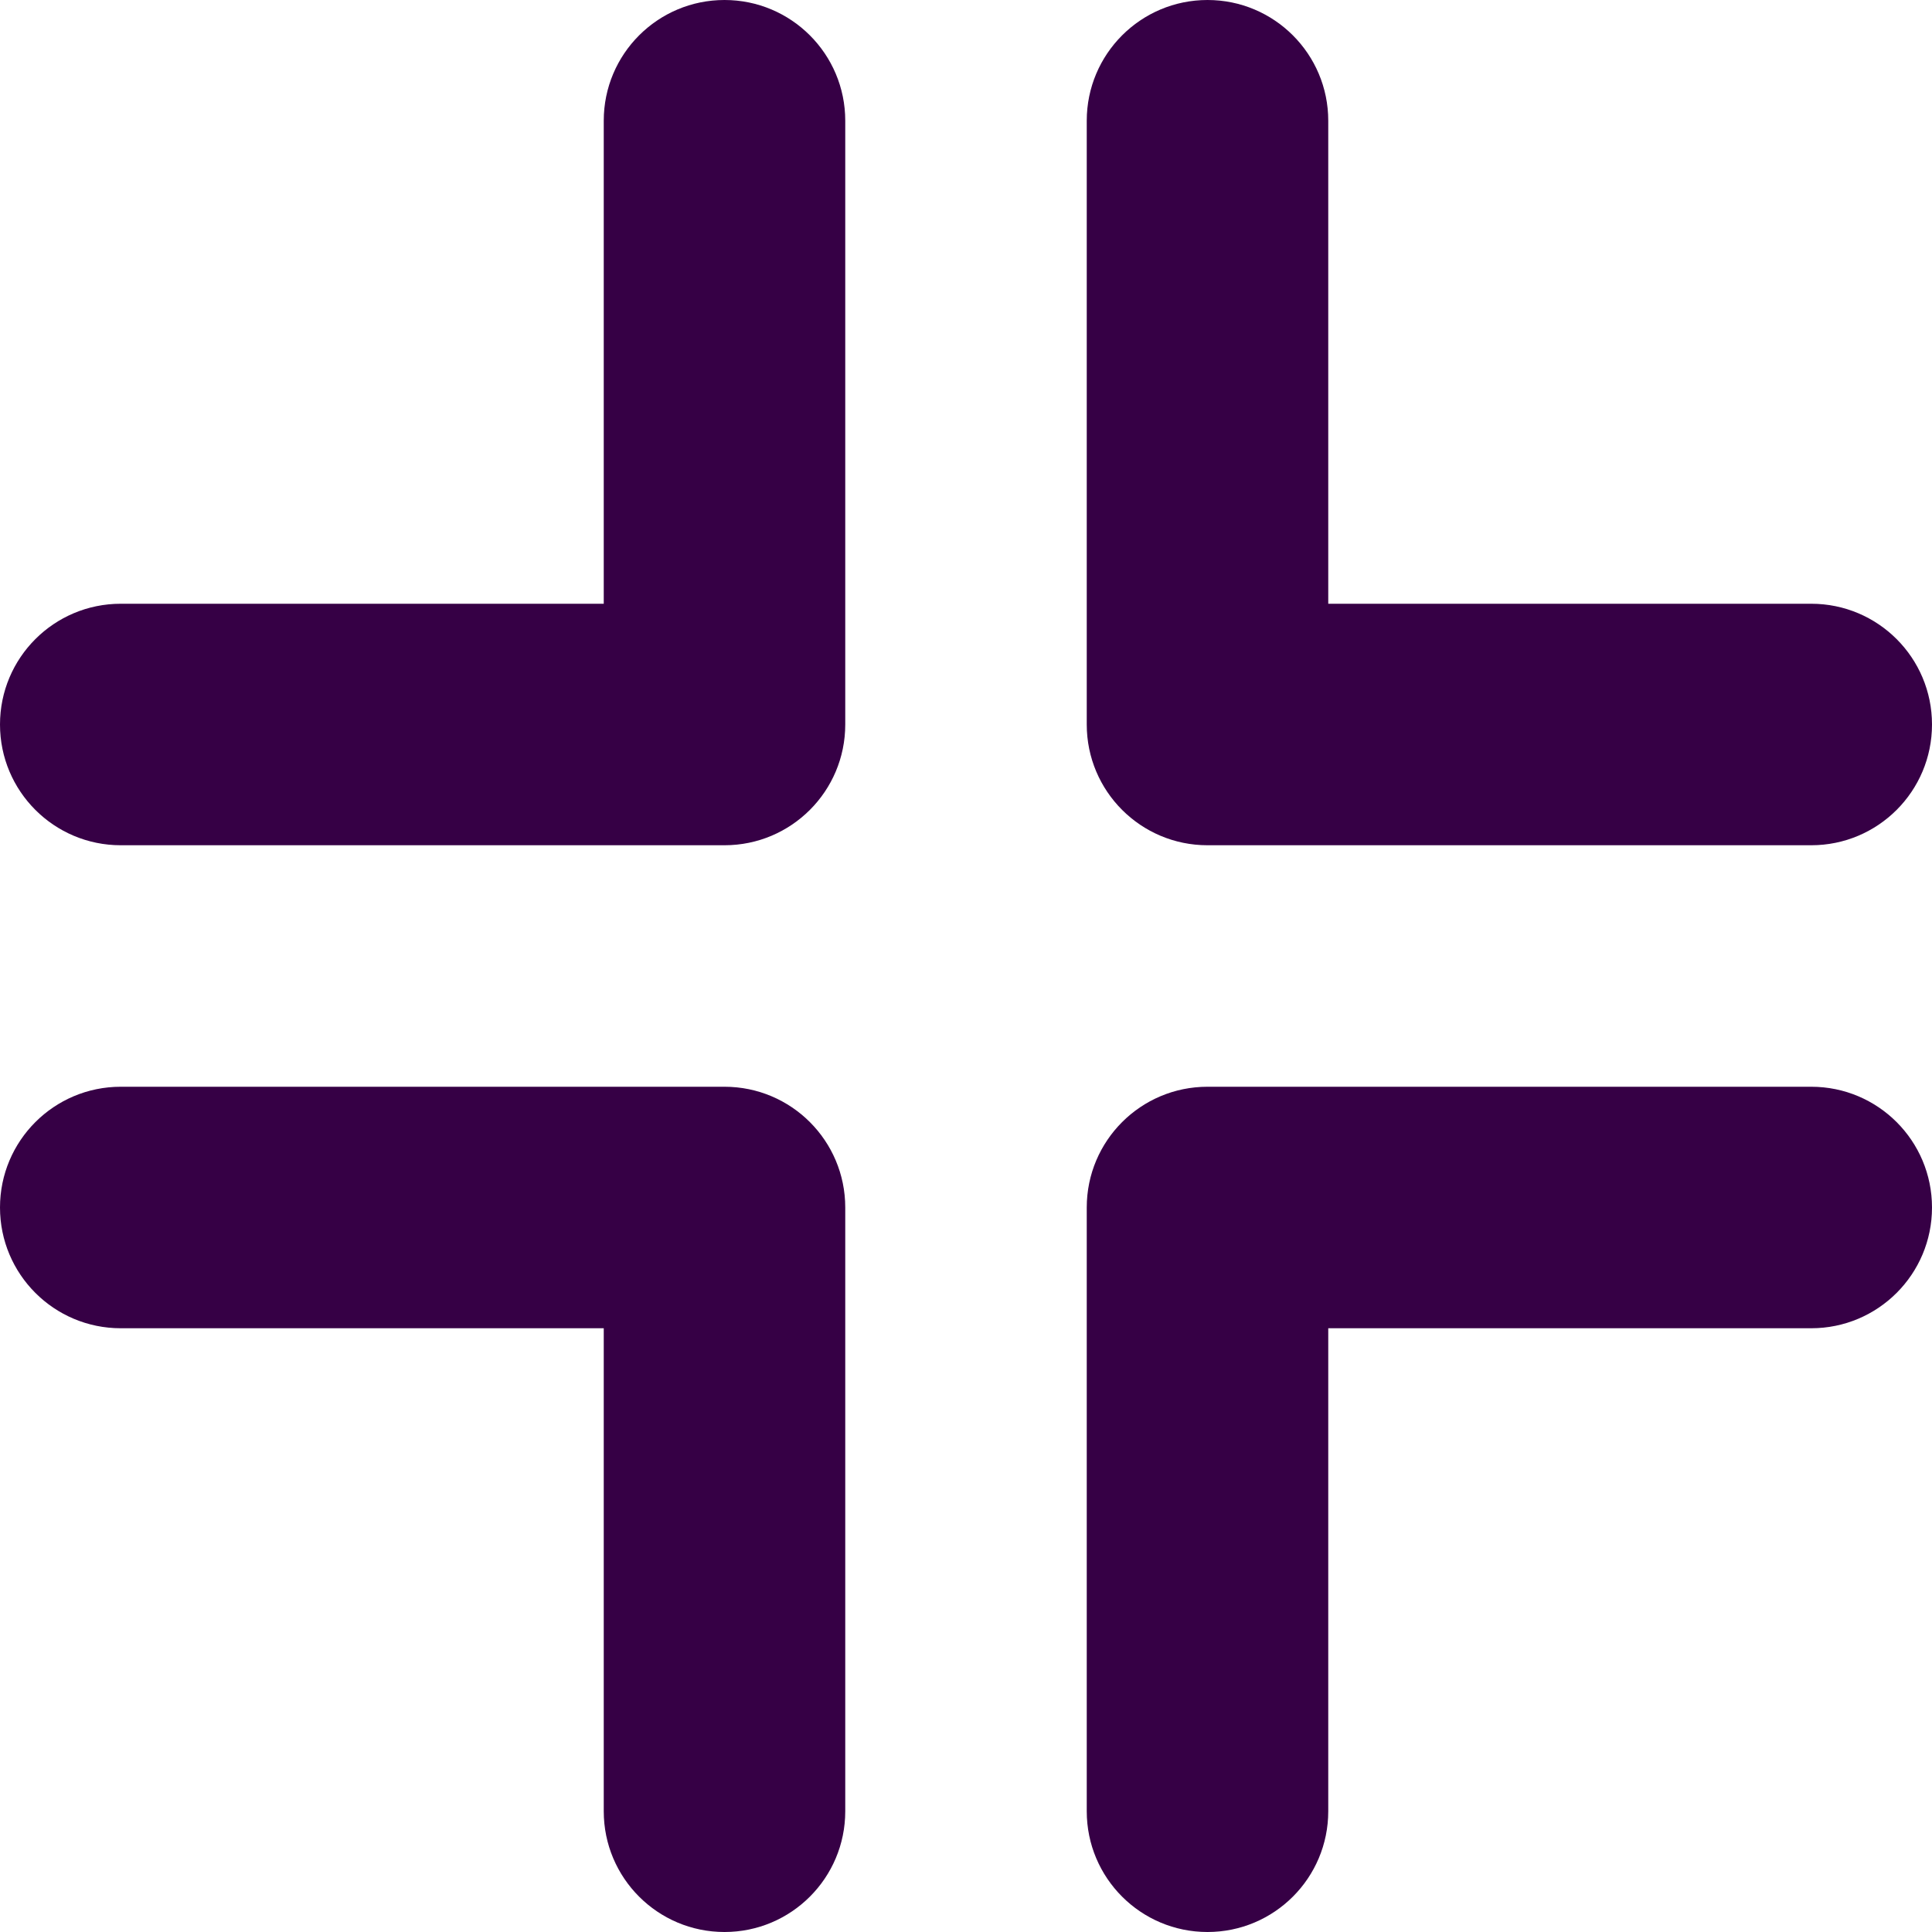
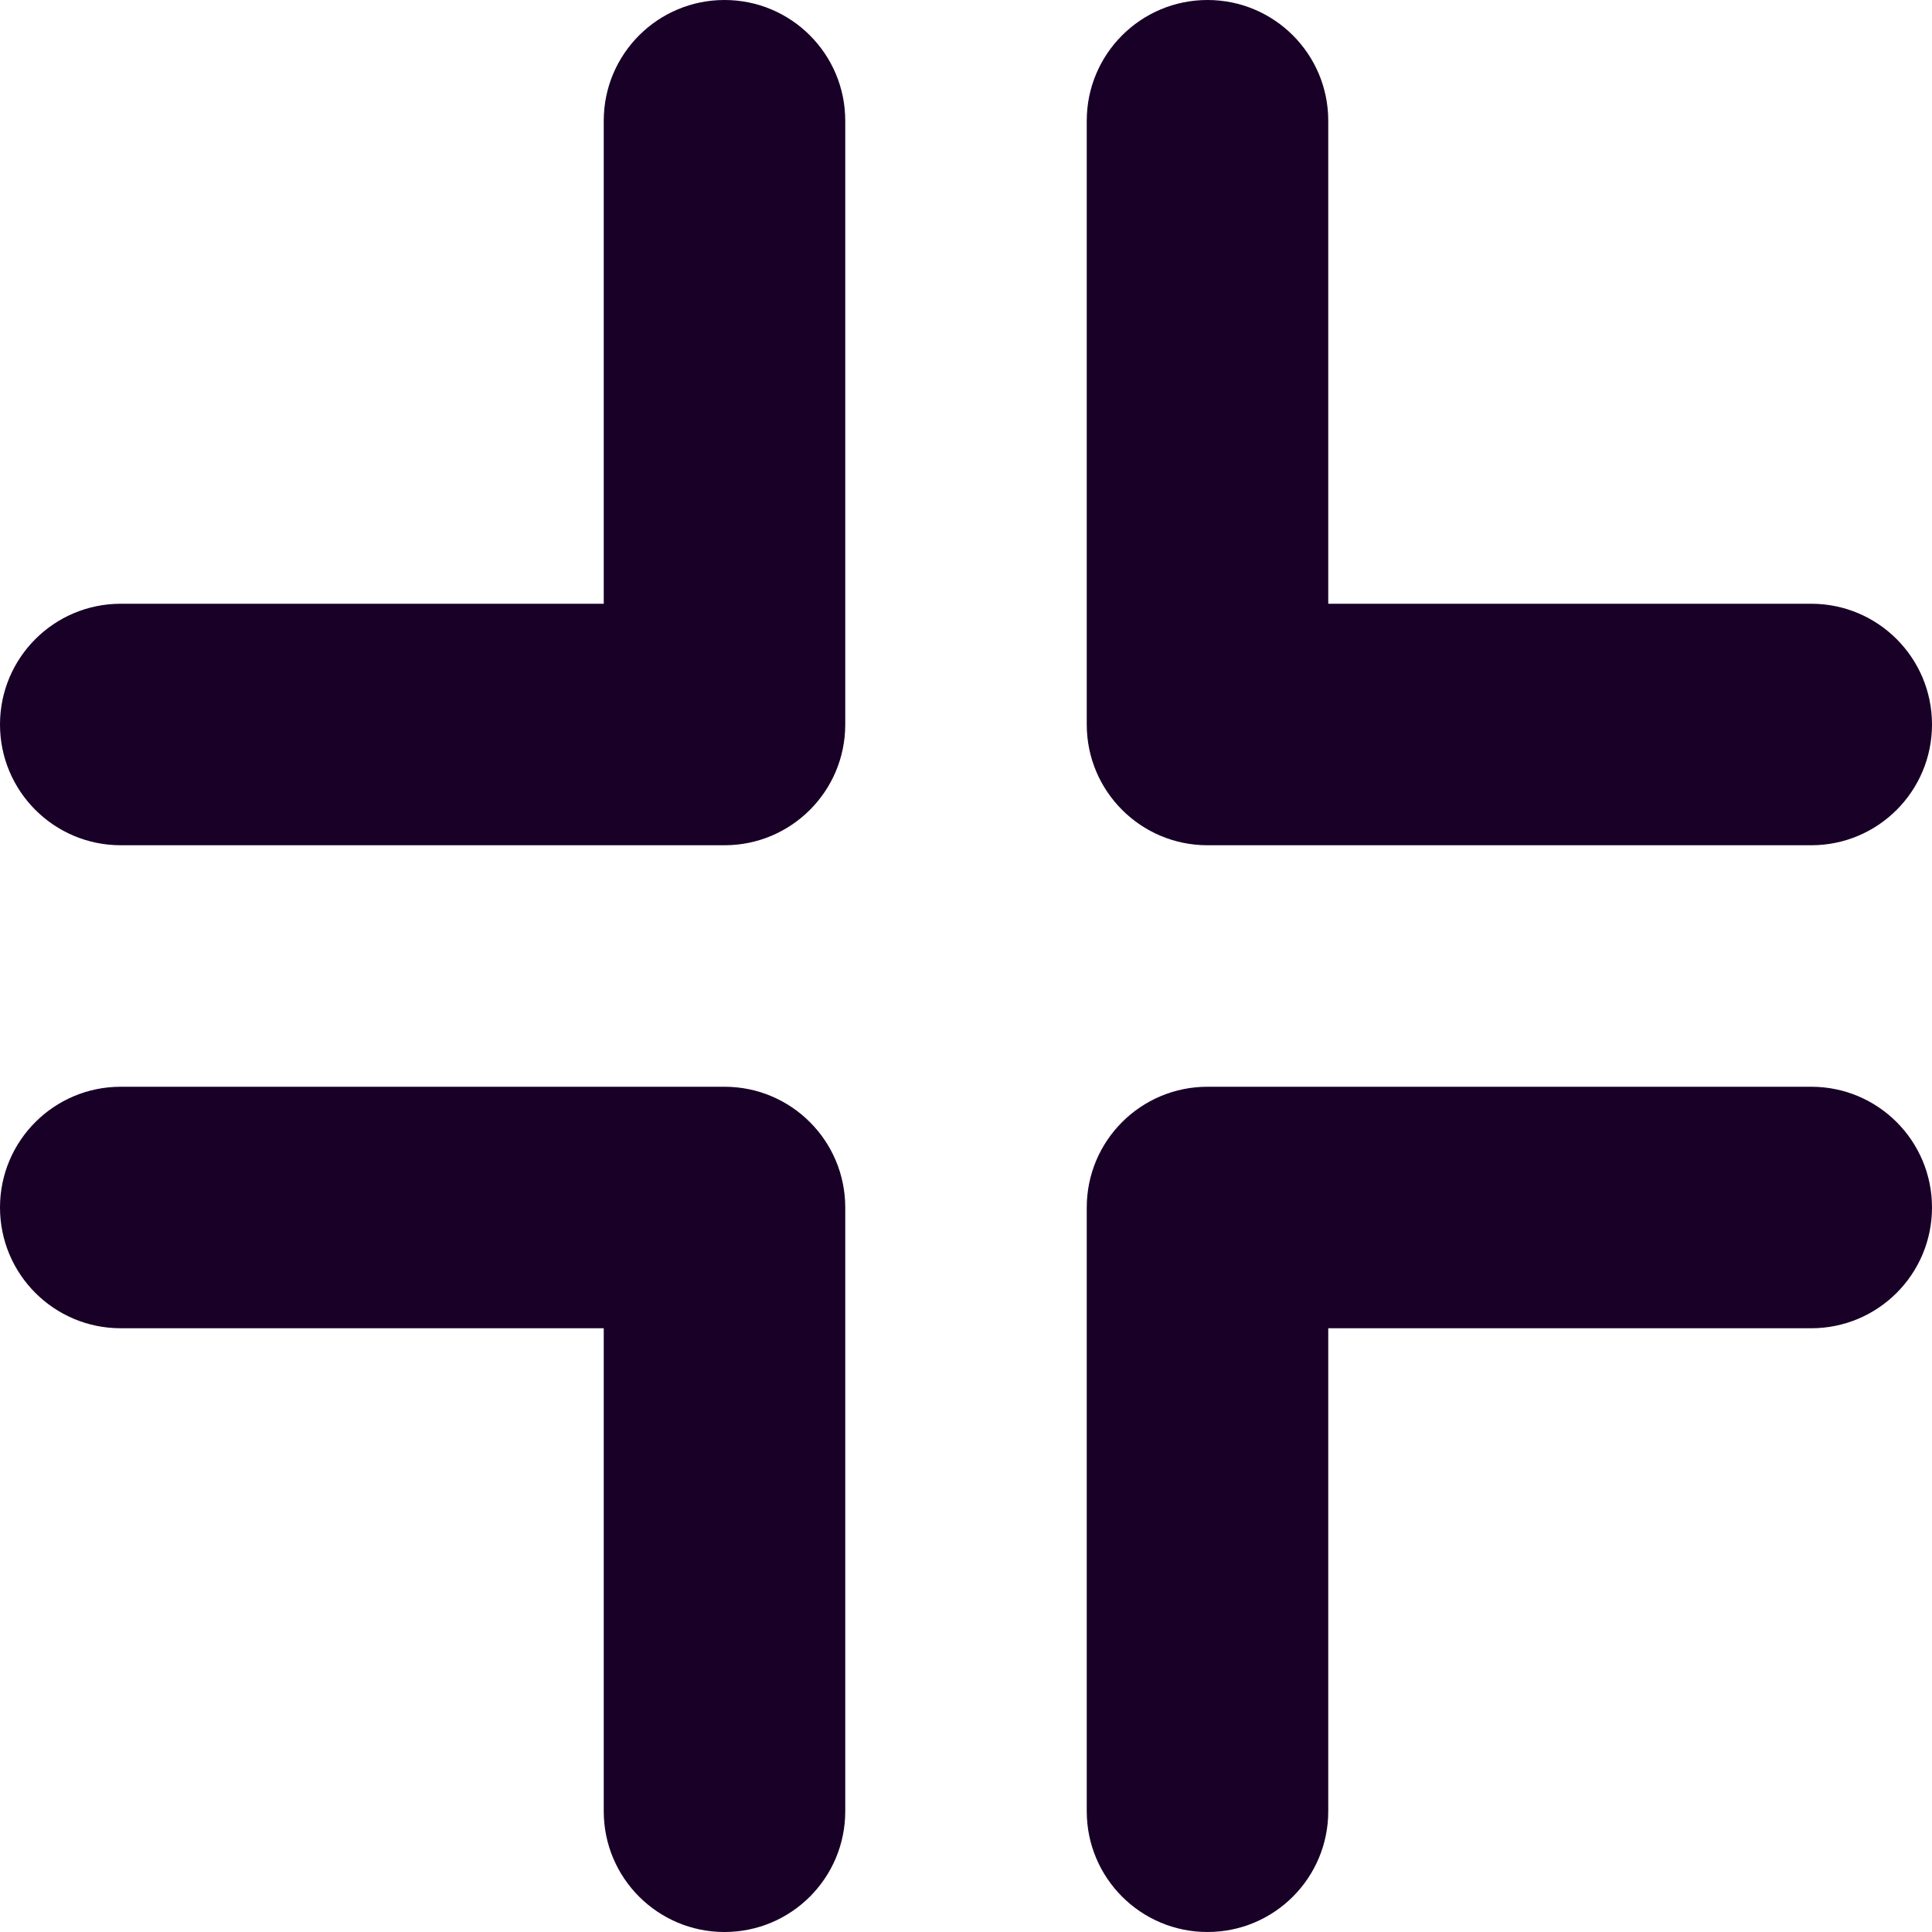
<svg xmlns="http://www.w3.org/2000/svg" fill="none" height="32" viewBox="0 0 32 32" width="32" version="1.1" id="svg4">
  <defs id="defs8" />
-   <path clip-rule="evenodd" d="m 12,0 c 1.105,0 2,0.895 2,2 v 10 c 0,1.105 -0.895,2 -2,2 H 2 C 0.895,14 0,13.105 0,12 0,10.895 0.895,10 2,10 h 8 V 2 c 0,-1.105 0.895,-2 2,-2 z m 8,0 c 1.105,0 2,0.895 2,2 v 8 h 8 c 1.105,0 2,0.895 2,2 0,1.105 -0.895,2 -2,2 H 20 c -1.105,0 -2,-0.895 -2,-2 V 2 C 18,0.895 18.895,0 20,0 Z M 0,20 c 0,-1.105 0.895,-2 2,-2 h 10 c 1.105,0 2,0.895 2,2 v 10 c 0,1.105 -0.895,2 -2,2 -1.105,0 -2,-0.895 -2,-2 V 22 H 2 C 0.895,22 0,21.105 0,20 Z m 18,0 c 0,-1.105 0.895,-2 2,-2 h 10 c 1.105,0 2,0.895 2,2 0,1.105 -0.895,2 -2,2 h -8 v 8 c 0,1.105 -0.895,2 -2,2 -1.105,0 -2,-0.895 -2,-2 z" fill="#360045" fill-rule="evenodd" id="path2" style="stroke-width:2" />
+   <path clip-rule="evenodd" d="m 12,0 c 1.105,0 2,0.895 2,2 v 10 c 0,1.105 -0.895,2 -2,2 H 2 C 0.895,14 0,13.105 0,12 0,10.895 0.895,10 2,10 h 8 V 2 c 0,-1.105 0.895,-2 2,-2 z m 8,0 c 1.105,0 2,0.895 2,2 v 8 h 8 c 1.105,0 2,0.895 2,2 0,1.105 -0.895,2 -2,2 H 20 c -1.105,0 -2,-0.895 -2,-2 V 2 C 18,0.895 18.895,0 20,0 Z M 0,20 c 0,-1.105 0.895,-2 2,-2 h 10 c 1.105,0 2,0.895 2,2 v 10 c 0,1.105 -0.895,2 -2,2 -1.105,0 -2,-0.895 -2,-2 V 22 H 2 C 0.895,22 0,21.105 0,20 Z m 18,0 c 0,-1.105 0.895,-2 2,-2 h 10 c 1.105,0 2,0.895 2,2 0,1.105 -0.895,2 -2,2 h -8 v 8 c 0,1.105 -0.895,2 -2,2 -1.105,0 -2,-0.895 -2,-2 z" fill="#180027" fill-rule="evenodd" id="path2" style="stroke-width:2" />
</svg>
